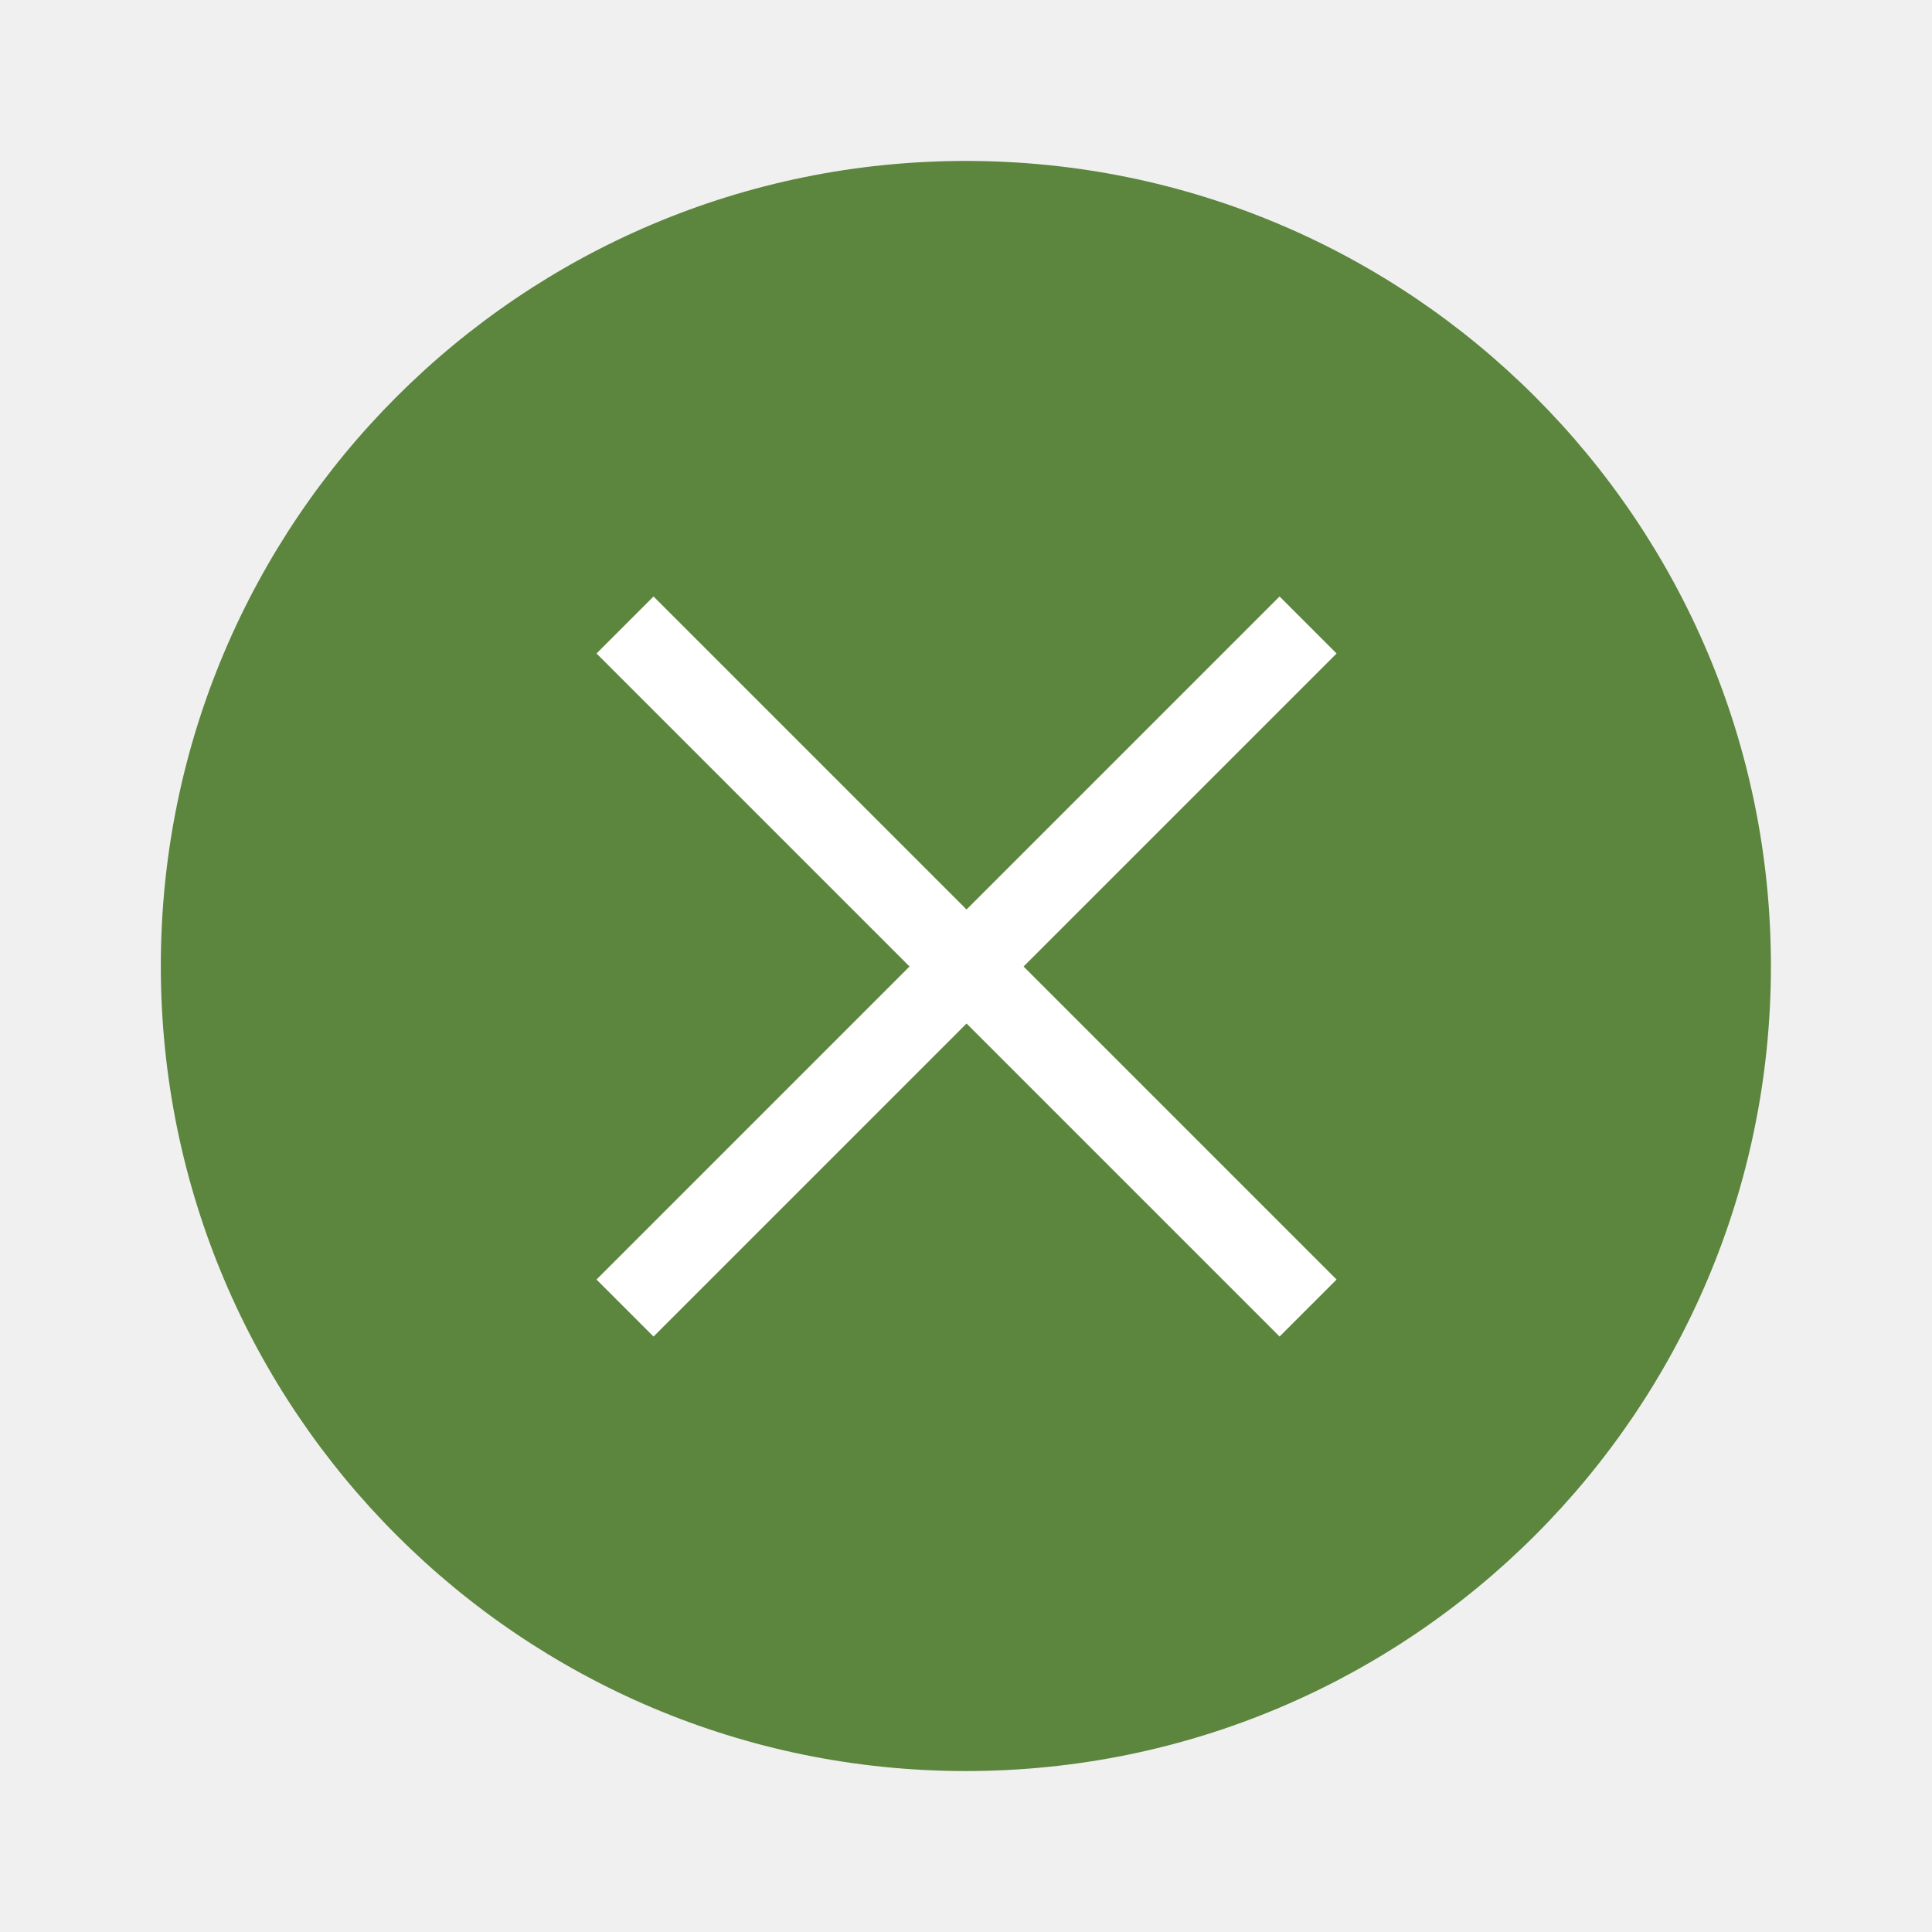
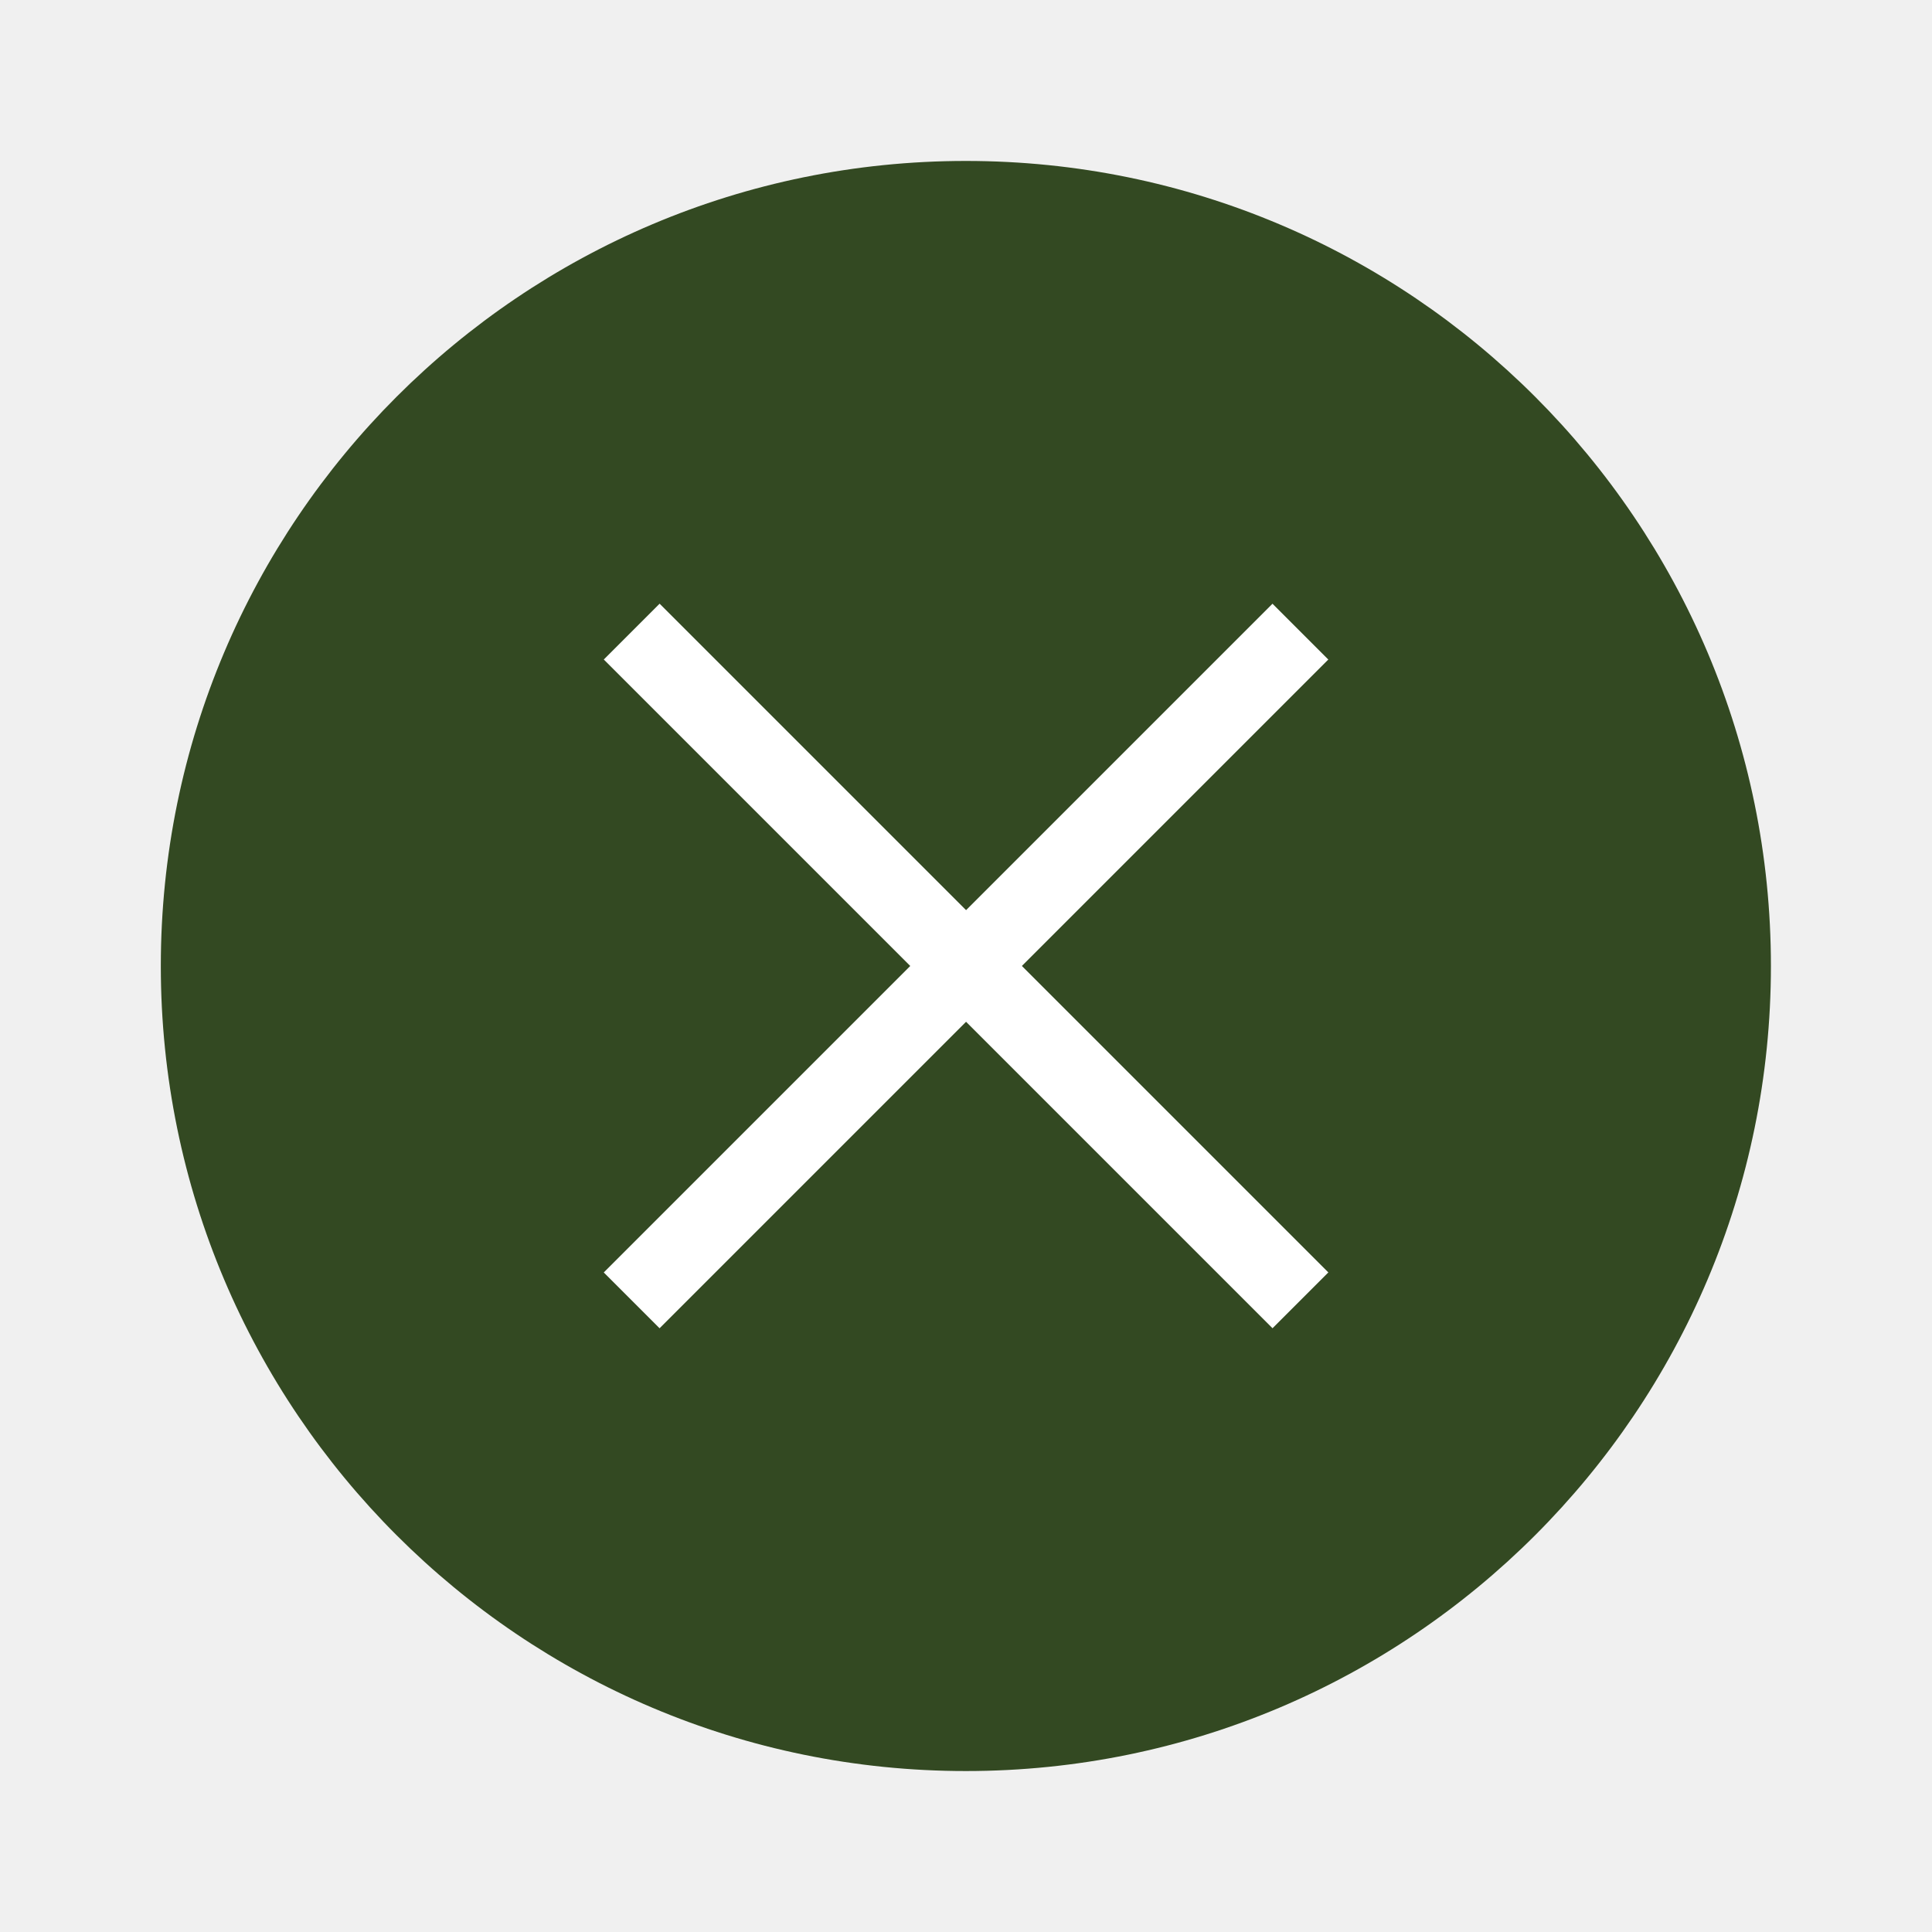
<svg xmlns="http://www.w3.org/2000/svg" width="24" height="24" version="1.1" viewBox="0 0 6.35 6.35" id="svg4636">
  <defs id="defs4640" />
  <g transform="translate(0.2645638,-290.915)" id="g4634">
-     <circle cx="2.91" cy="294.09" r="2.646" id="circle4626" style="fill:#5c853d;stroke-width:0.661" />
-     <g transform="rotate(-45,2.9104,294.09)" id="g4632" style="fill:#ffffff;stroke-width:0.29">
+     <circle cx="2.91" cy="294.09" r="2.646" id="circle4626" style="fill:#334922;stroke-width:0.661" />
+     <g transform="matrix(0.6922639,-0.6922599,0.6922639,0.6922599,-202.6939,92.51637)" id="g4632" style="fill:#ffffff;stroke-width:0.29">
      <rect x="1.323" y="293.96" width="3.175" height="0.265" id="rect4628" />
-       <rect transform="rotate(-90)" x="-295.68" y="2.778" width="3.175" height="0.265" id="rect4630" />
+       <rect transform="matrix(2.8943627e-6,-1,1,-2.8943627e-6,0,0)" x="-295.68" y="2.779" width="3.175" height="0.265" id="rect4630" style="stroke-width:0.29" />
    </g>
  </g>
</svg>
